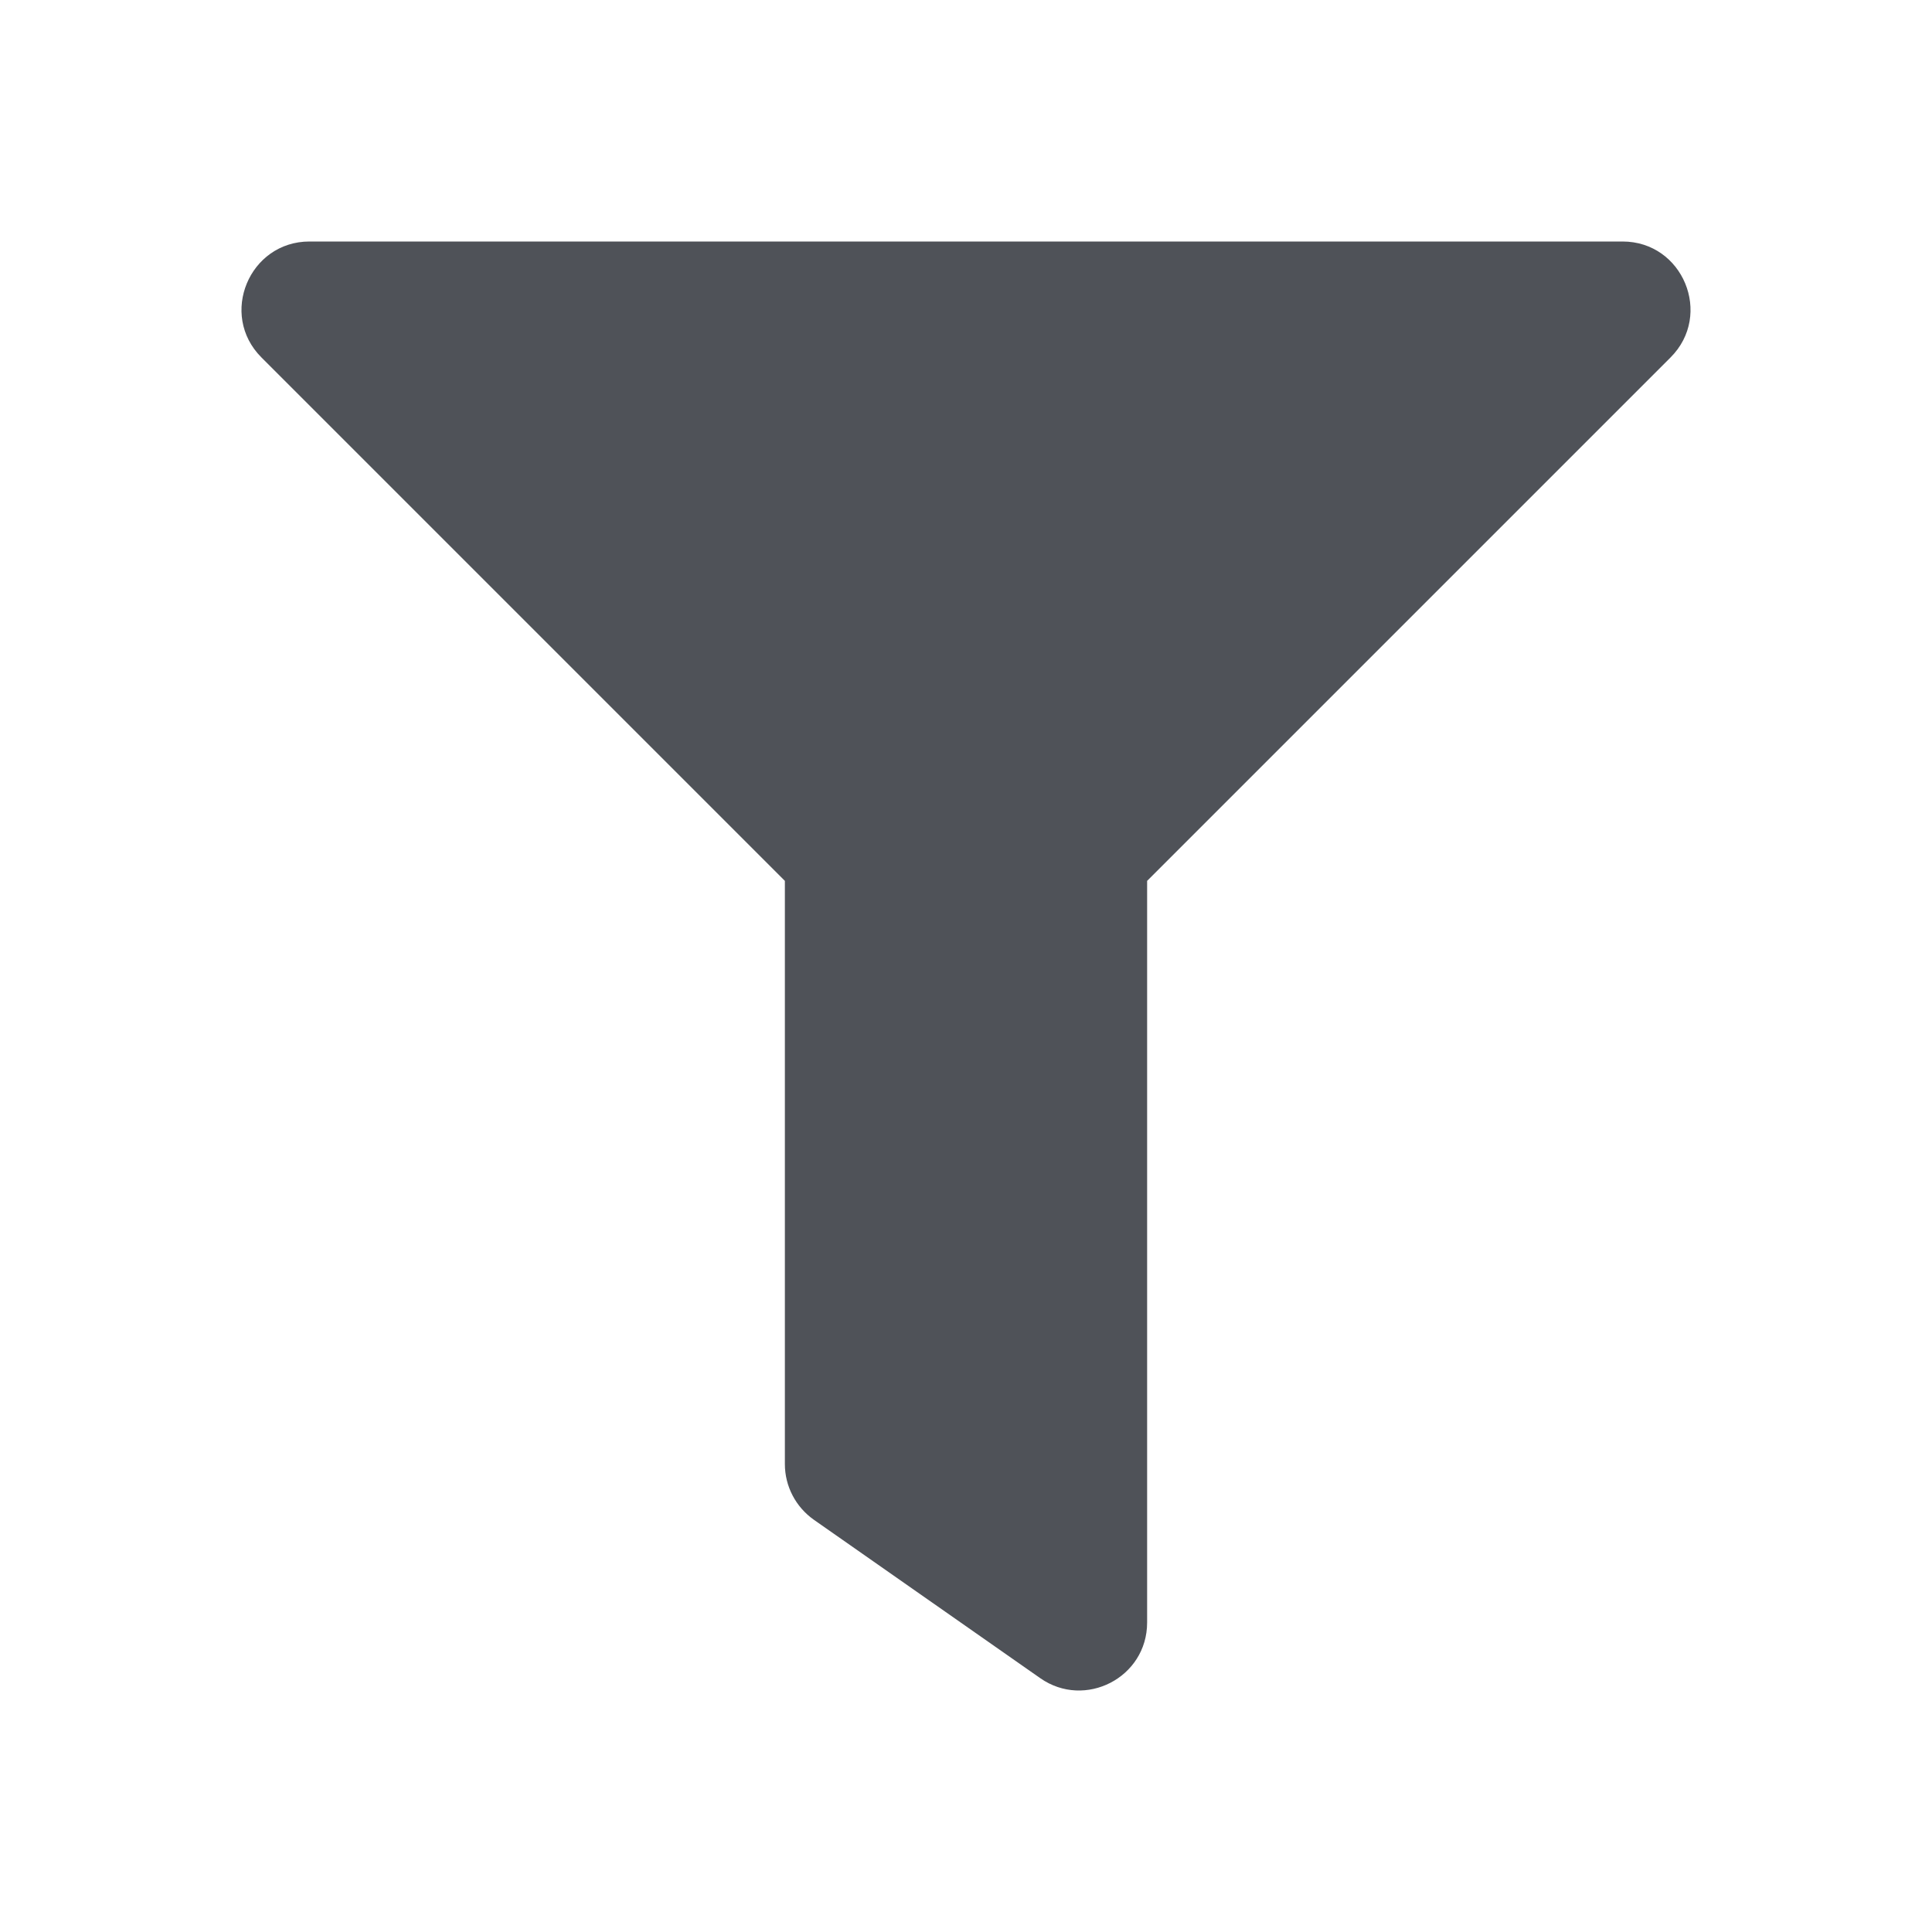
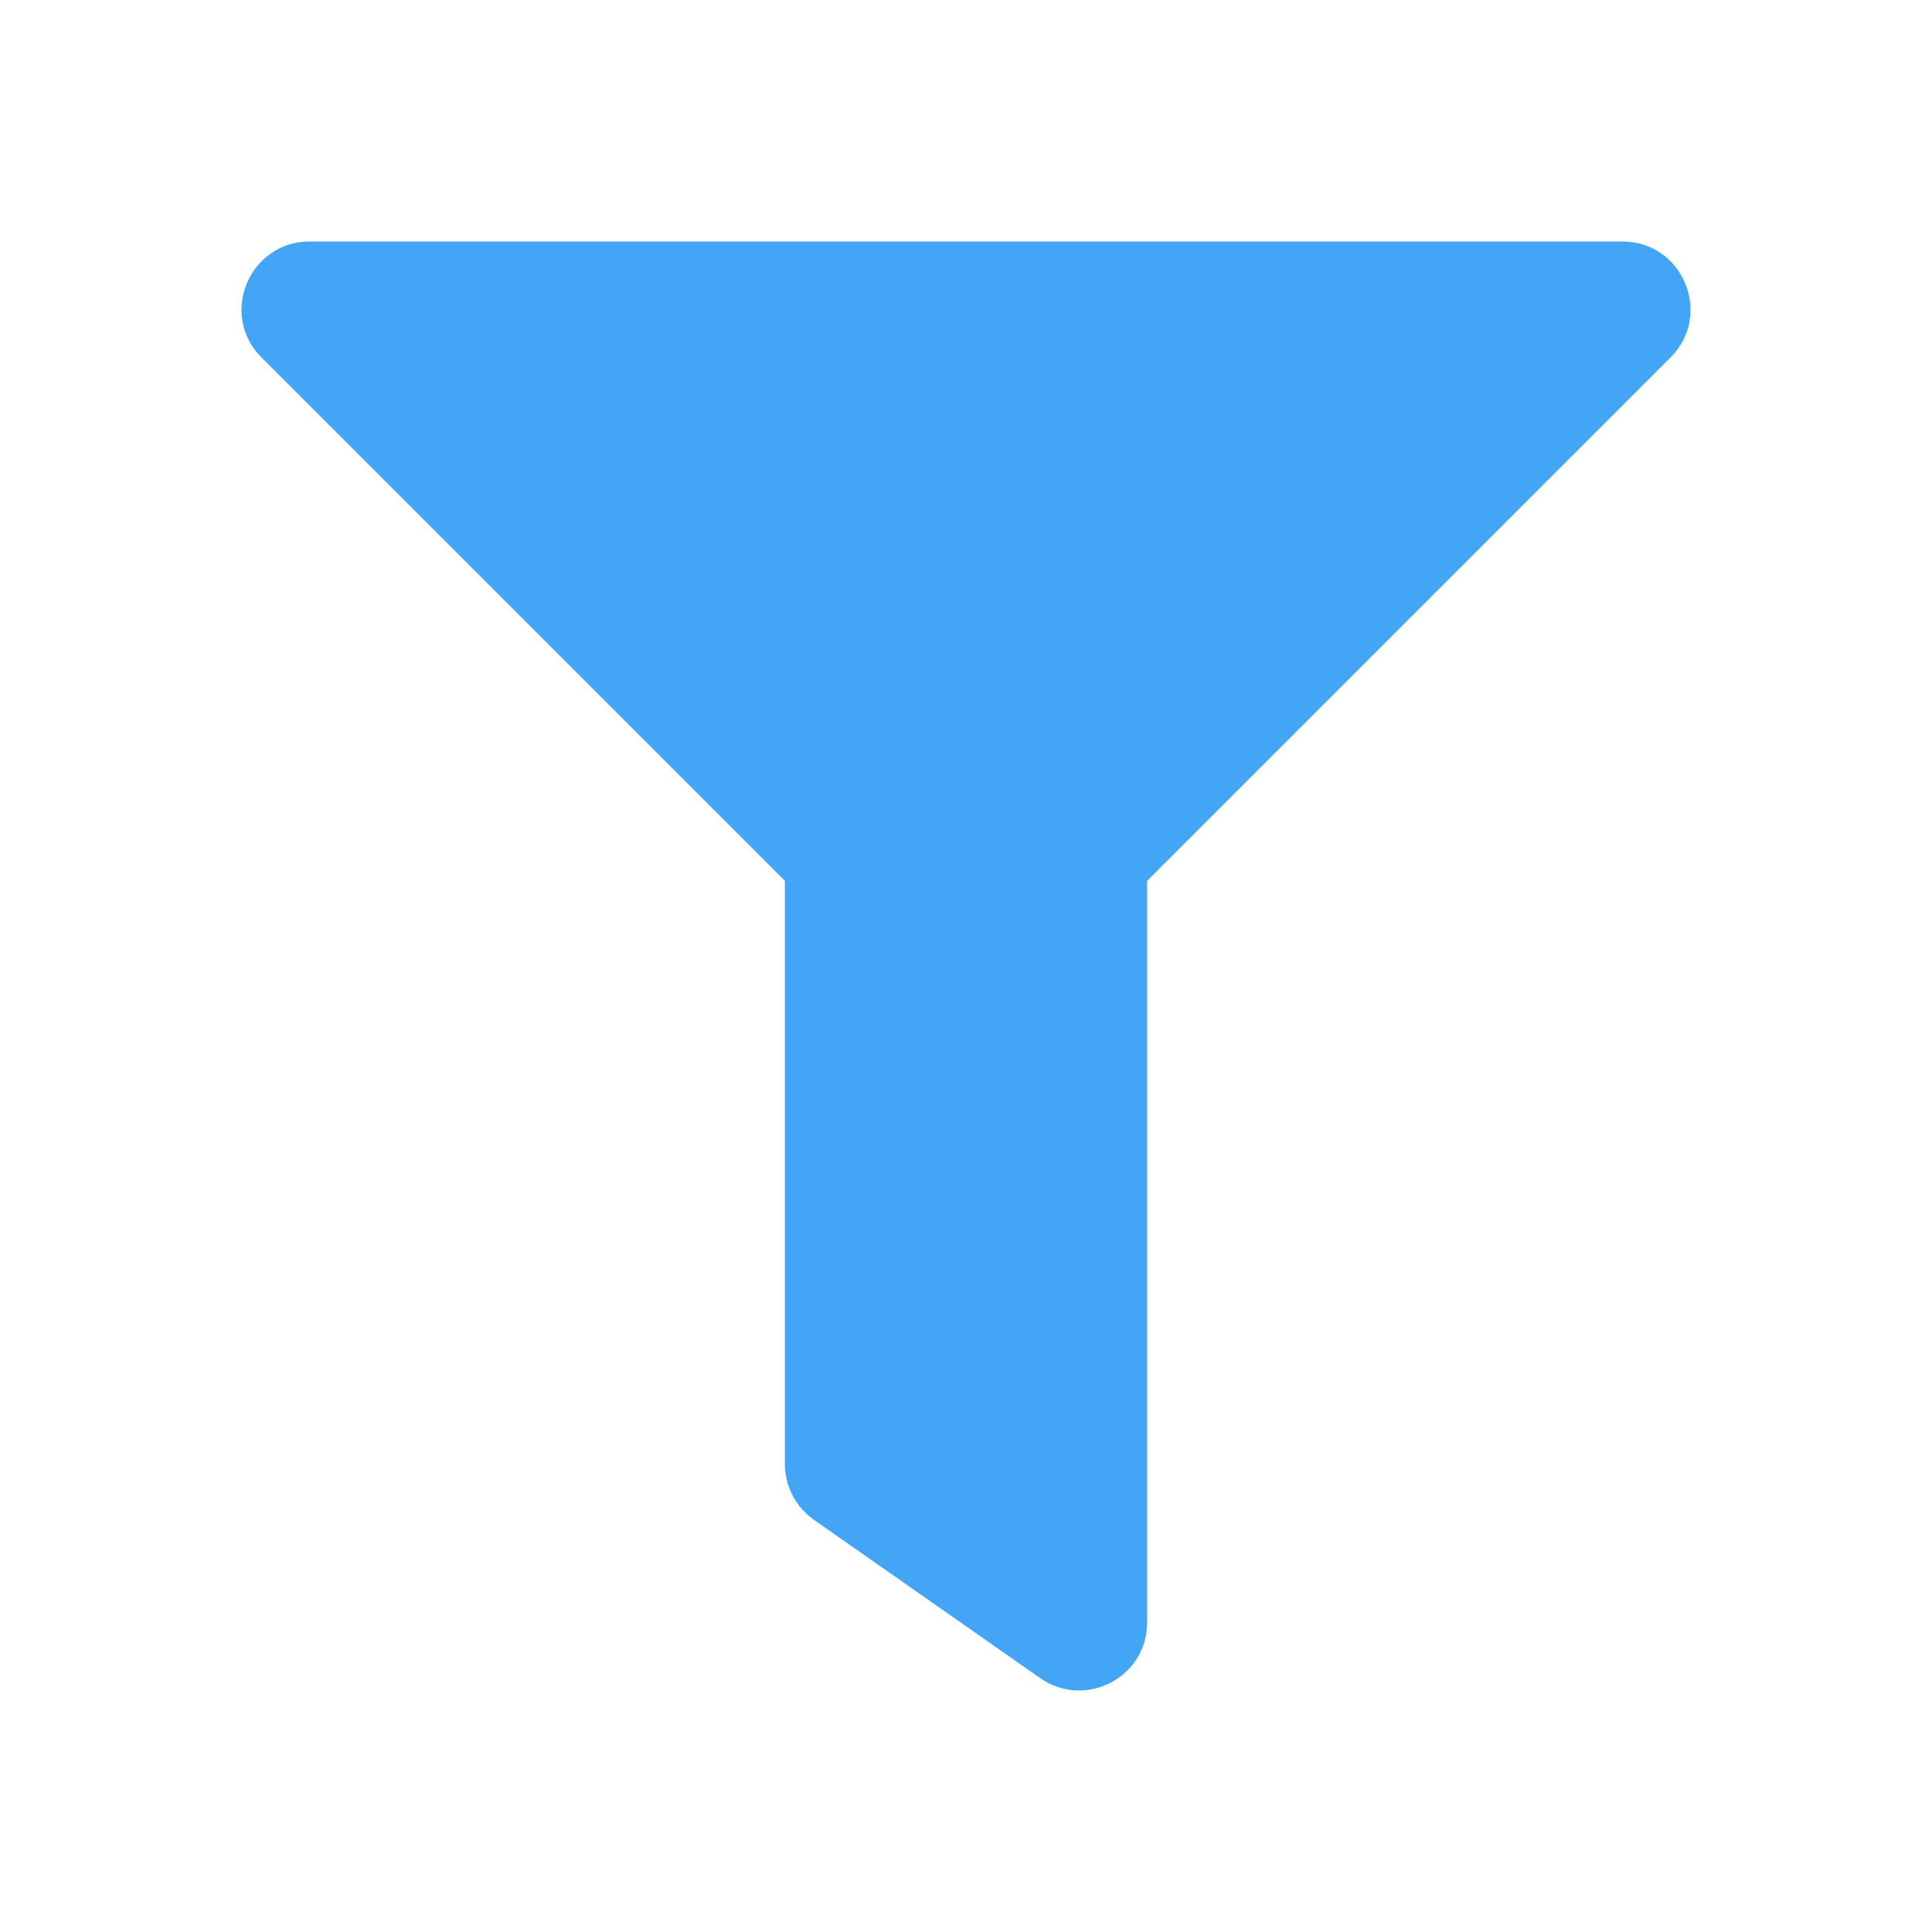
<svg xmlns="http://www.w3.org/2000/svg" width="16" height="16" viewBox="0 0 16 16" fill="none">
-   <path d="M13.437 2H2.563C2.064 2 1.811 2.606 2.165 2.96L6.5 7.295V12.125C6.5 12.309 6.59 12.48 6.74 12.586L8.615 13.898C8.985 14.157 9.5 13.894 9.5 13.437V7.295L13.835 2.96C14.188 2.607 13.938 2 13.437 2Z" fill="#4F5258" />
+   <path d="M13.437 2H2.563C2.064 2 1.811 2.606 2.165 2.96L6.5 7.295V12.125C6.5 12.309 6.59 12.48 6.74 12.586L8.615 13.898C8.985 14.157 9.5 13.894 9.5 13.437V7.295L13.835 2.96C14.188 2.607 13.938 2 13.437 2Z" fill="#42A5F5" />
</svg>
